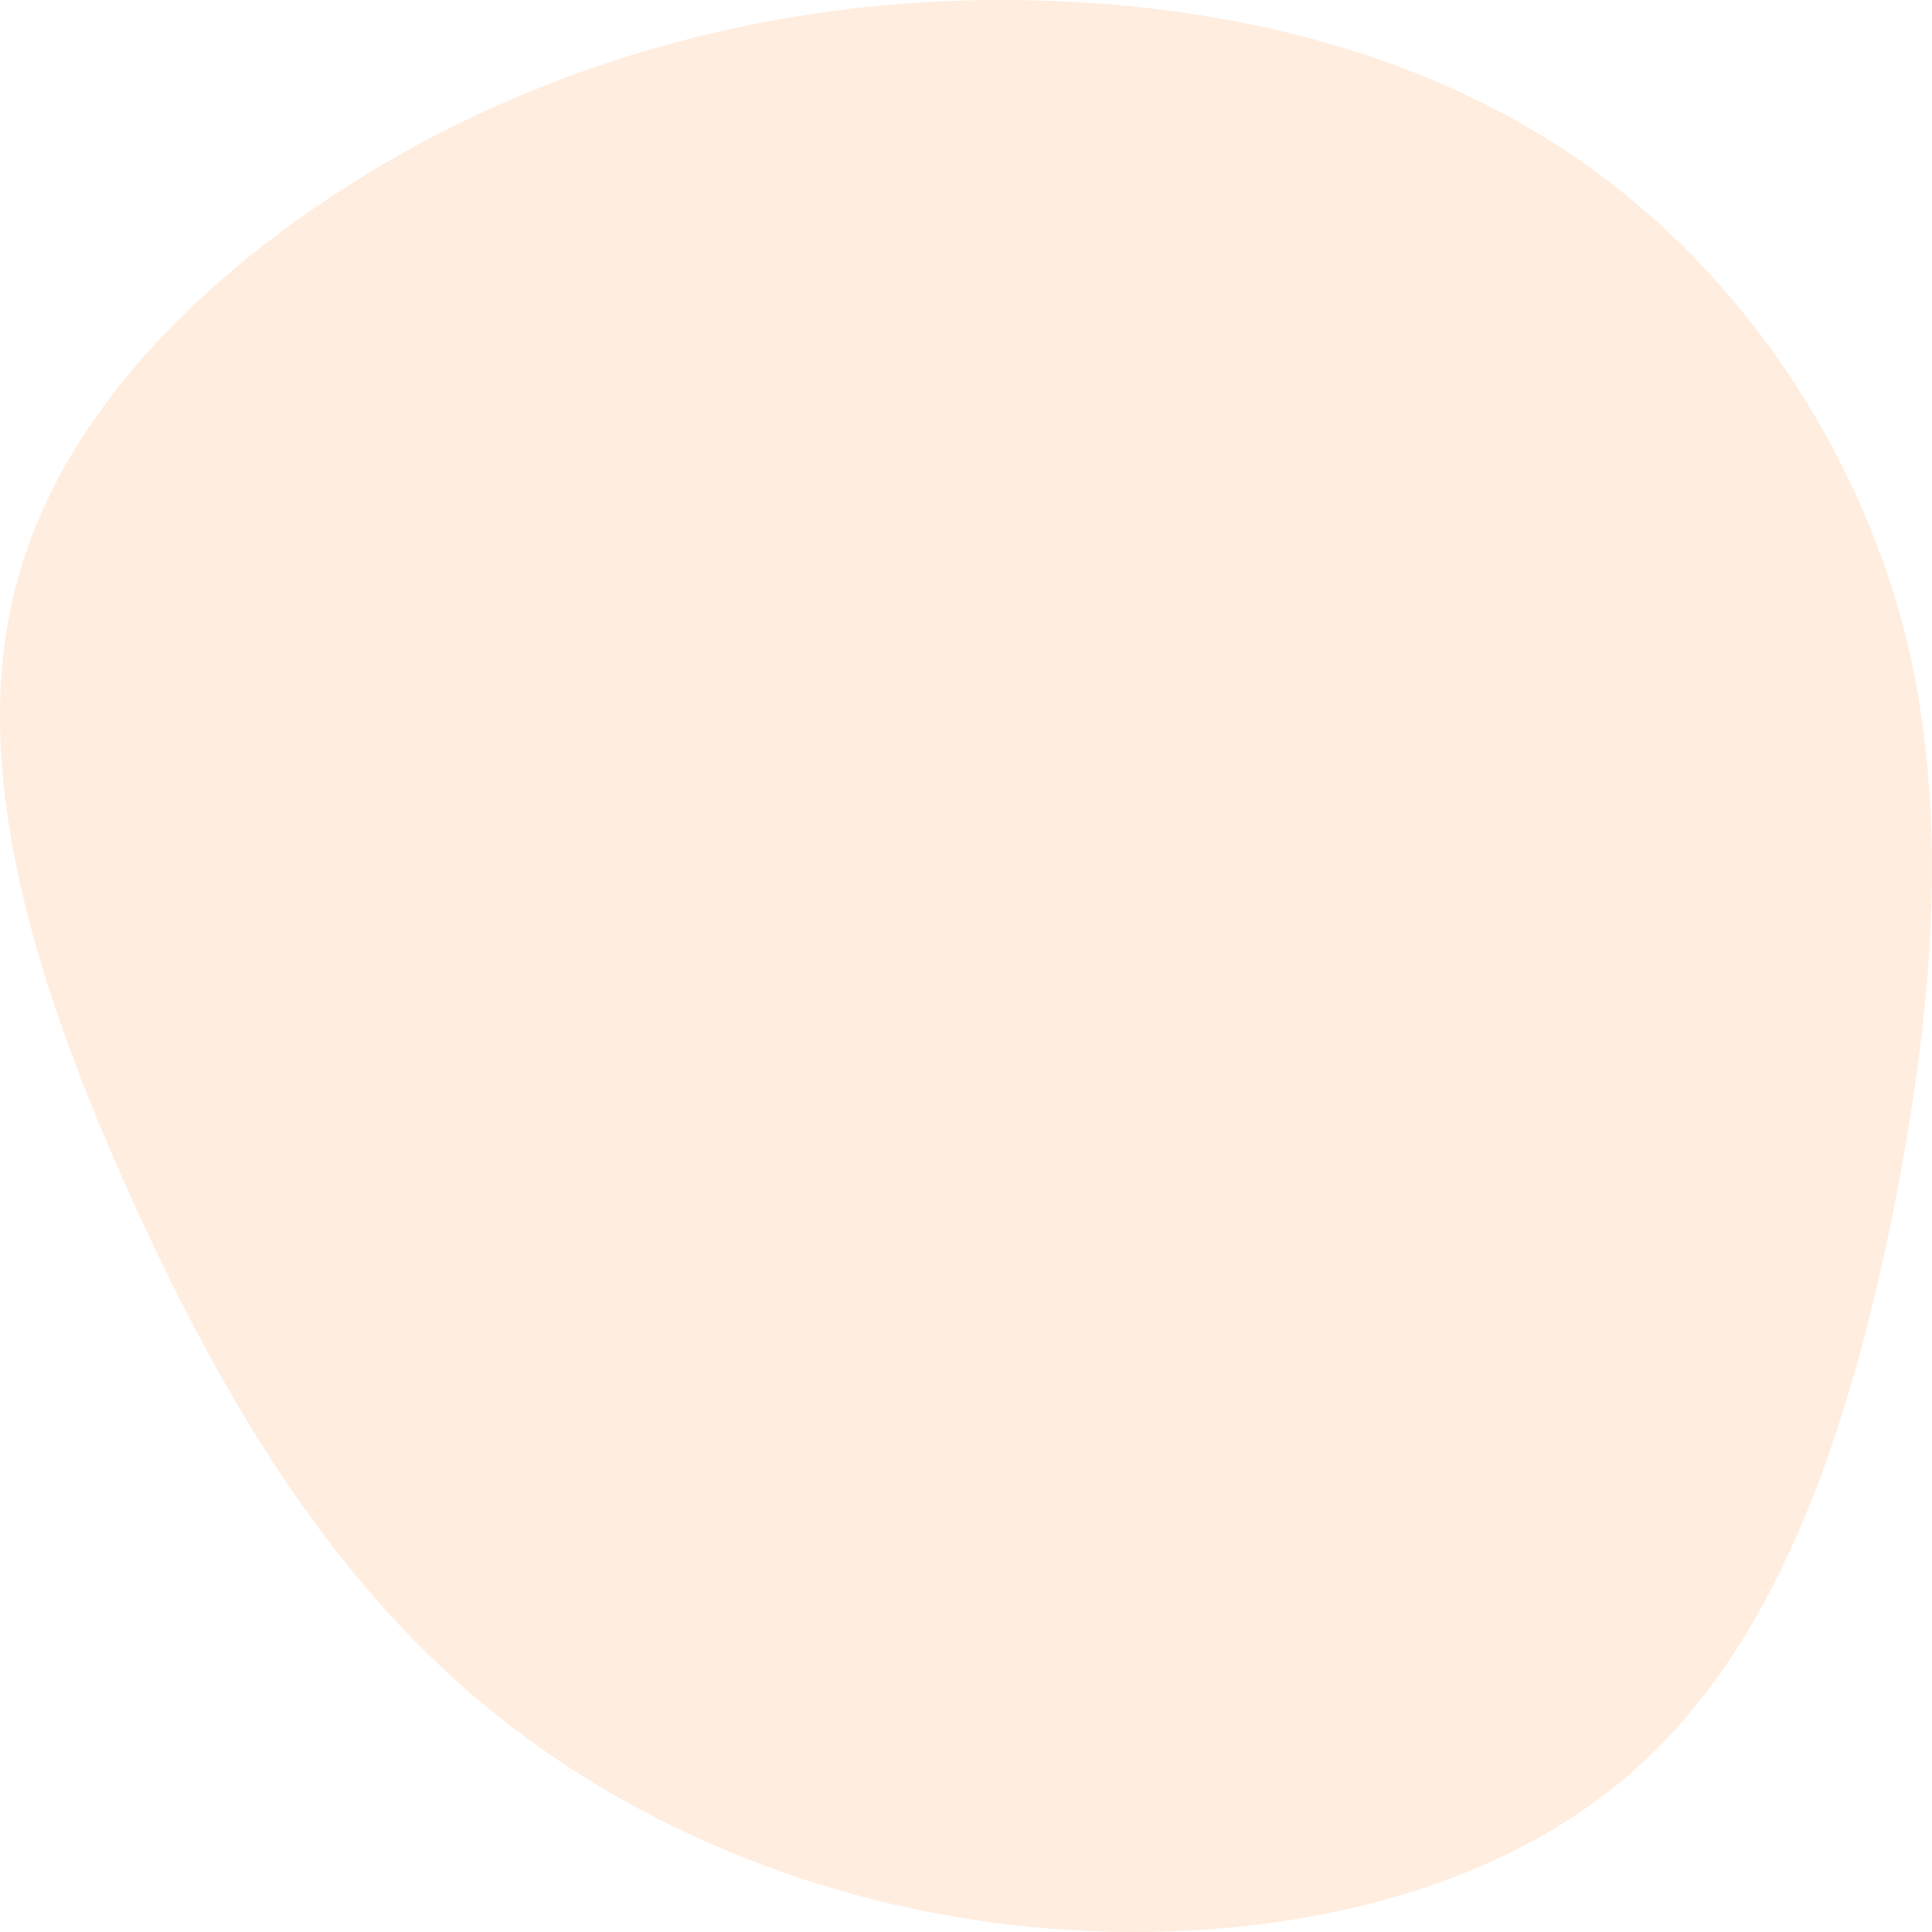
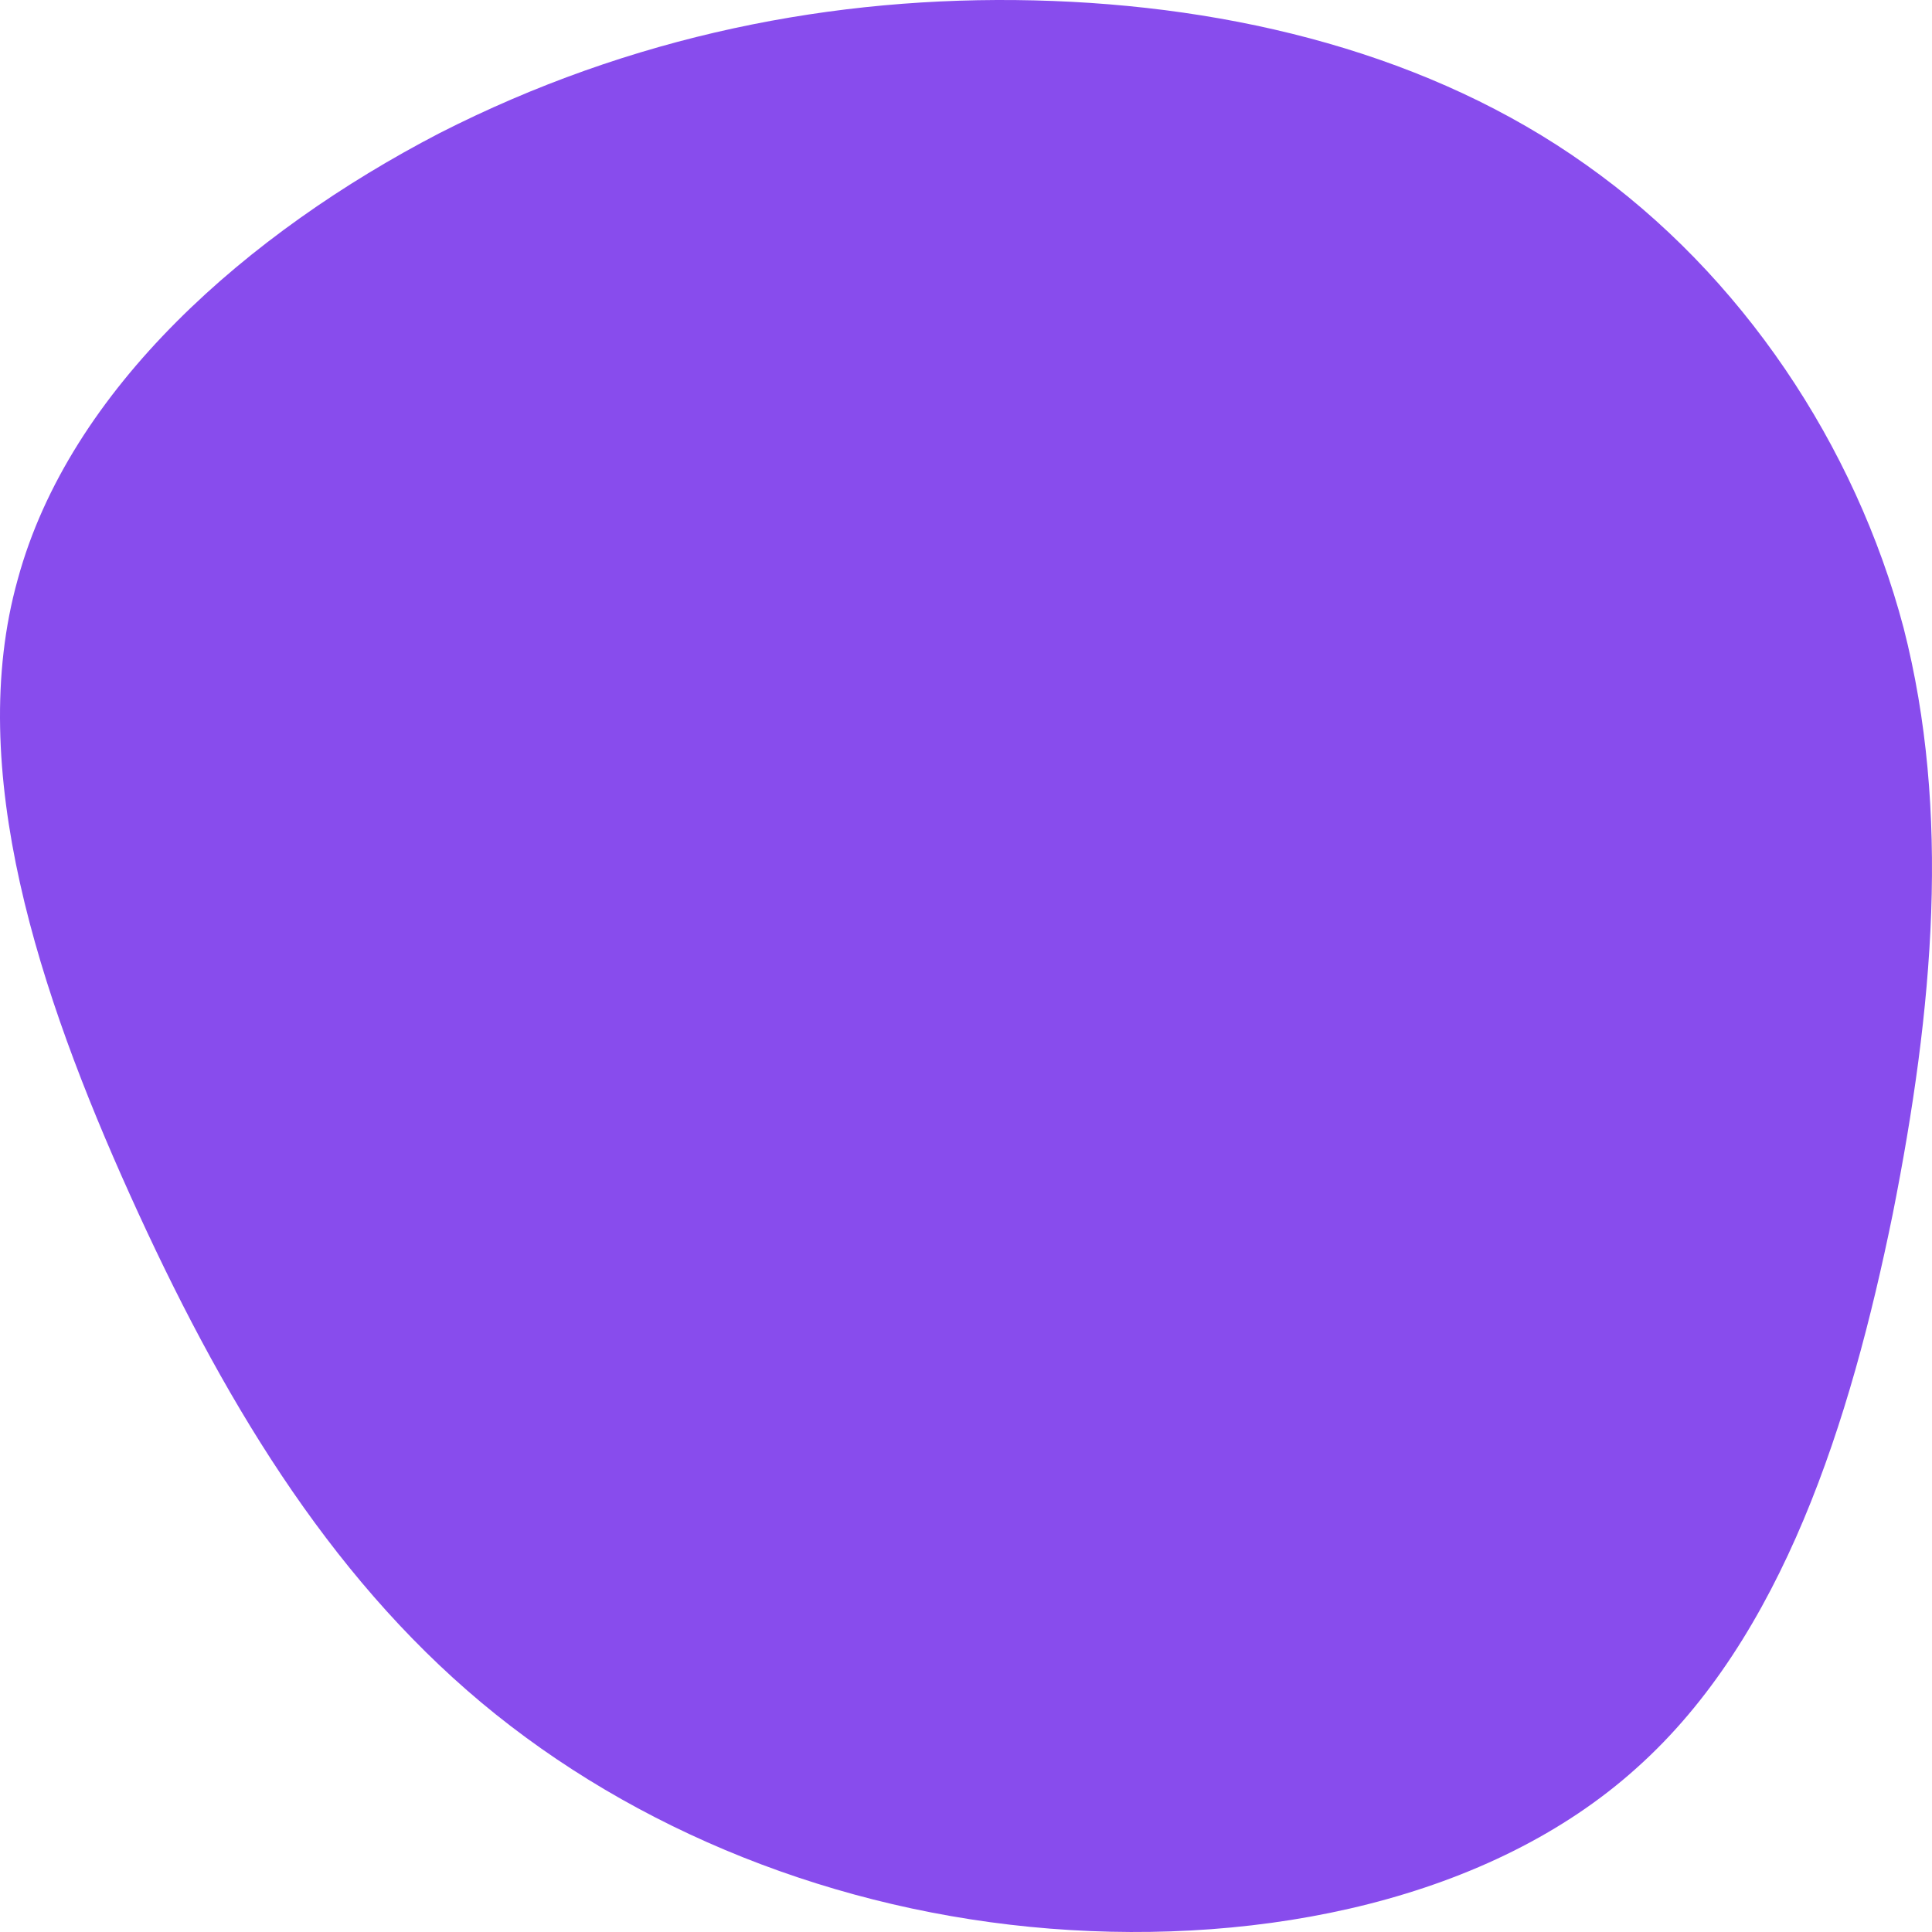
<svg xmlns="http://www.w3.org/2000/svg" width="505" height="505" viewBox="0 0 505 505" fill="none">
-   <path d="M414.573 43.078C455.283 71.834 484.948 116.39 497.571 164.106C509.879 212.137 505.461 263.329 494.731 317.365C483.686 371.401 466.013 427.965 427.827 462.093C389.642 496.537 330.312 508.545 274.454 504.121C218.595 499.697 165.893 478.525 125.814 445.029C85.419 411.217 57.648 364.765 33.979 312.309C10.31 259.853 -9.256 201.077 4.629 151.466C18.2 101.538 64.906 60.774 114.768 34.862C164.946 9.266 217.964 -1.162 270.351 0.102C322.738 1.366 374.178 14.322 414.573 43.078Z" fill="#FFEDDF" />
+   <path d="M414.573 43.078C455.283 71.834 484.948 116.39 497.571 164.106C509.879 212.137 505.461 263.329 494.731 317.365C483.686 371.401 466.013 427.965 427.827 462.093C389.642 496.537 330.312 508.545 274.454 504.121C218.595 499.697 165.893 478.525 125.814 445.029C85.419 411.217 57.648 364.765 33.979 312.309C10.31 259.853 -9.256 201.077 4.629 151.466C18.2 101.538 64.906 60.774 114.768 34.862C164.946 9.266 217.964 -1.162 270.351 0.102C322.738 1.366 374.178 14.322 414.573 43.078Z" fill="#884ced" />
</svg>
